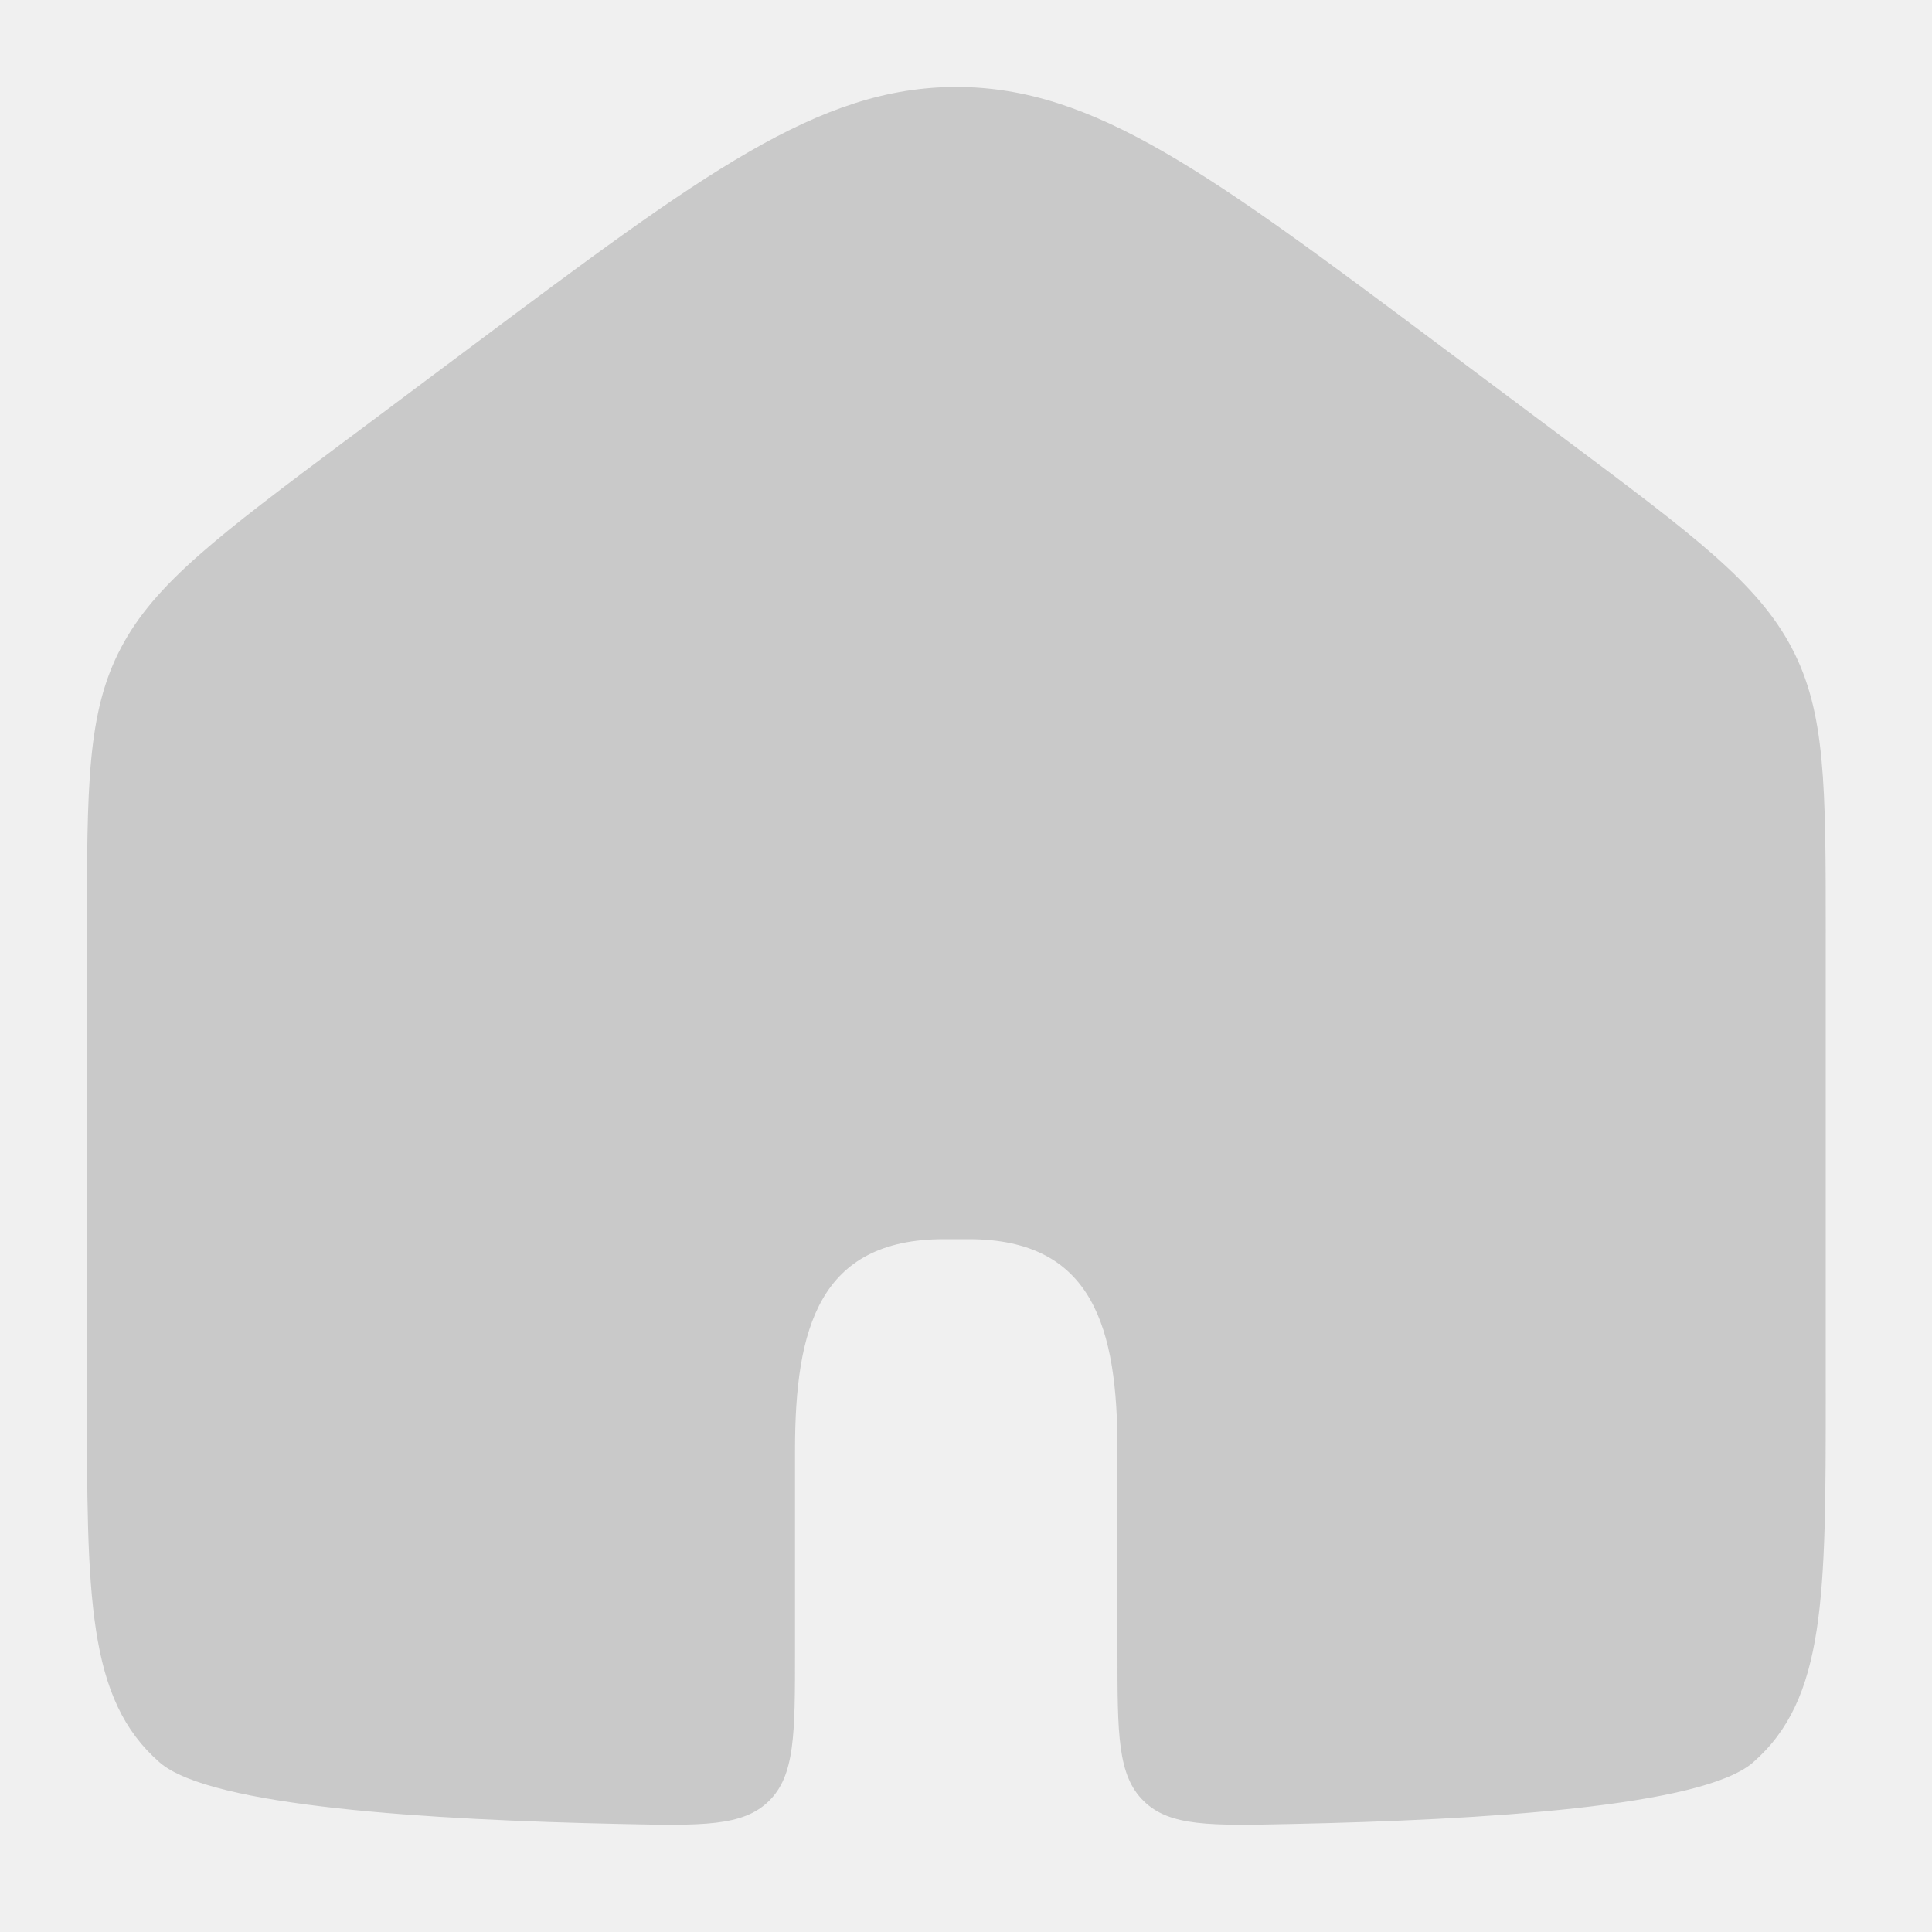
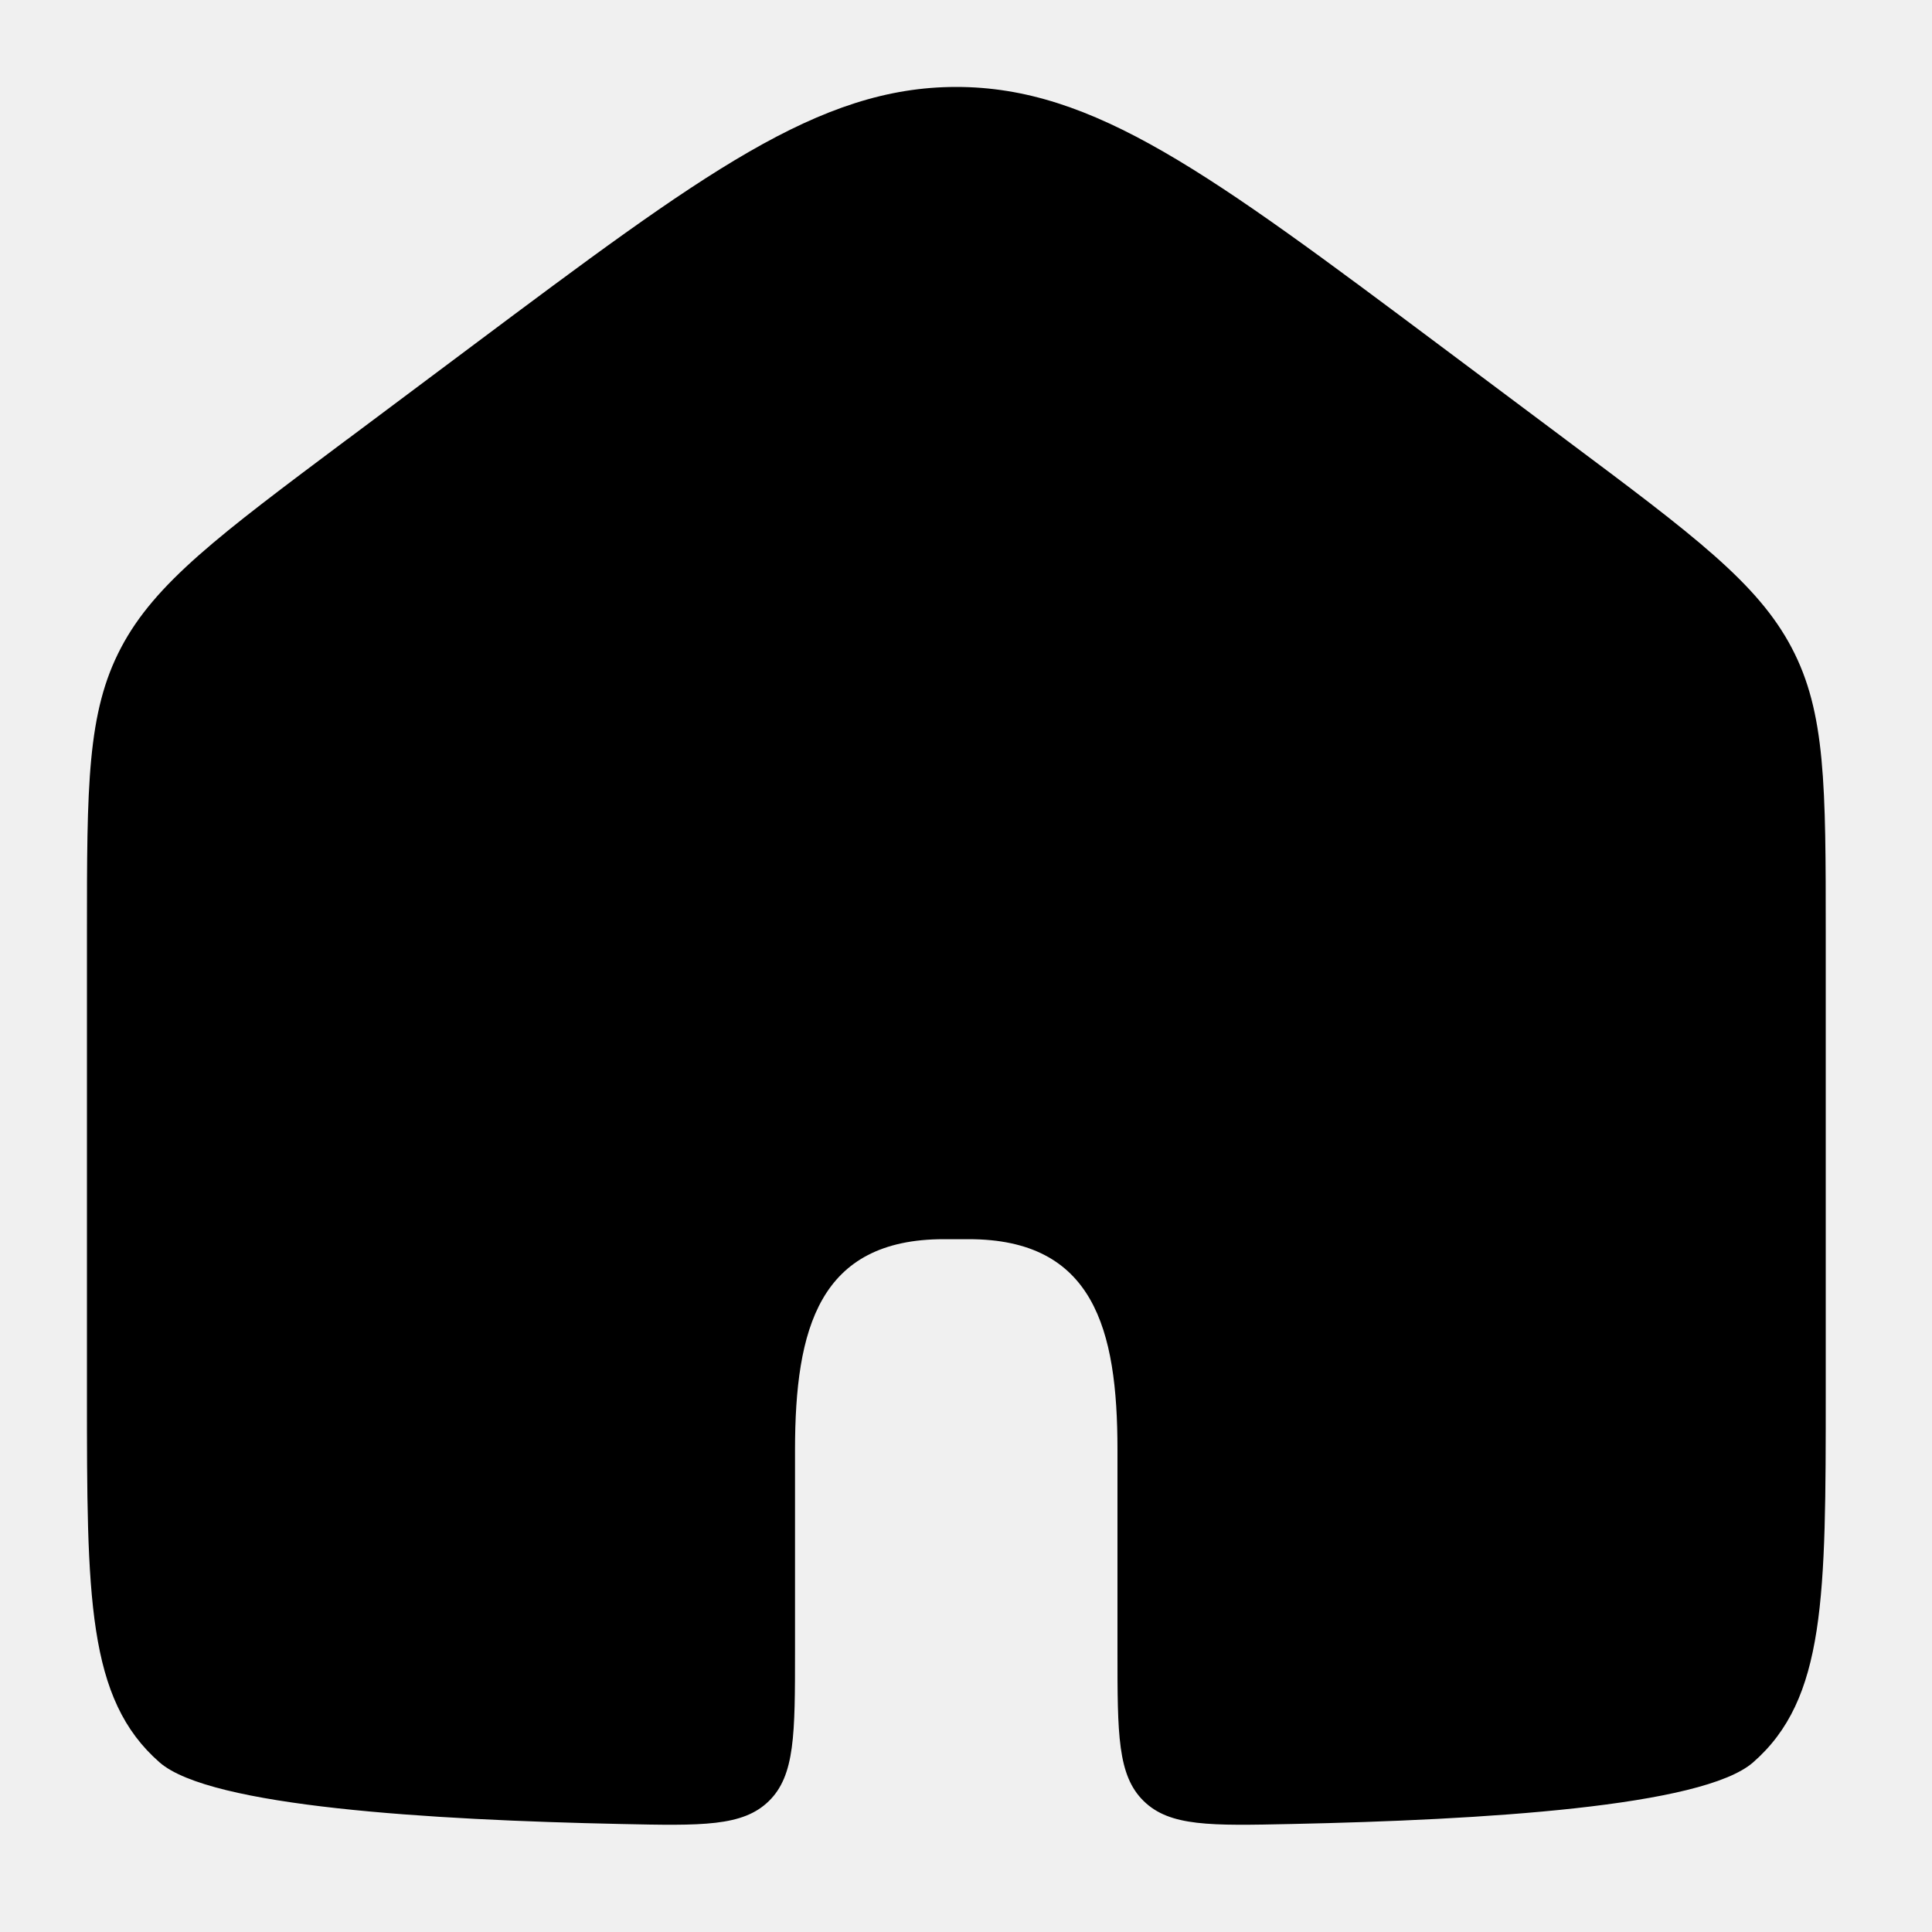
<svg xmlns="http://www.w3.org/2000/svg" width="20" height="20" viewBox="0 0 20 20" fill="none">
  <g clip-path="url(#clip0_545_890)">
-     <path d="M14.92 3.587C12.524 1.795 11.326 0.9 9.899 0.9C8.473 0.9 7.275 1.796 4.88 3.587L3.594 4.549L3.589 4.552C2.267 5.541 1.605 6.036 1.253 6.705C0.9 7.374 0.9 8.135 0.9 9.658V14.415C0.9 16.53 0.9 17.588 1.653 18.245C2.177 18.702 4.446 18.84 6.428 18.882C7.269 18.9 7.69 18.909 7.96 18.644C8.23 18.379 8.23 17.952 8.23 17.097V15.007C8.231 13.755 8.477 12.828 9.771 12.828H10.028C11.321 12.828 11.568 13.755 11.568 15.007V17.097C11.568 17.952 11.568 18.379 11.839 18.644C12.109 18.909 12.53 18.9 13.371 18.882C15.353 18.84 17.622 18.702 18.147 18.245C18.9 17.588 18.9 16.53 18.9 14.415V9.658C18.9 8.135 18.9 7.374 18.547 6.705C18.195 6.036 17.533 5.541 16.211 4.553L16.206 4.549L14.92 3.587Z" fill="#C9C9C9" />
+     <path d="M14.92 3.587C12.524 1.795 11.326 0.9 9.899 0.9C8.473 0.9 7.275 1.796 4.88 3.587L3.594 4.549L3.589 4.552C2.267 5.541 1.605 6.036 1.253 6.705C0.9 7.374 0.9 8.135 0.9 9.658V14.415C0.9 16.53 0.9 17.588 1.653 18.245C2.177 18.702 4.446 18.84 6.428 18.882C7.269 18.9 7.69 18.909 7.96 18.644C8.23 18.379 8.23 17.952 8.23 17.097V15.007C8.231 13.755 8.477 12.828 9.771 12.828H10.028C11.321 12.828 11.568 13.755 11.568 15.007V17.097C11.568 17.952 11.568 18.379 11.839 18.644C12.109 18.909 12.53 18.9 13.371 18.882C15.353 18.84 17.622 18.702 18.147 18.245C18.9 17.588 18.9 16.53 18.9 14.415V9.658C18.9 8.135 18.9 7.374 18.547 6.705C18.195 6.036 17.533 5.541 16.211 4.553L16.206 4.549L14.92 3.587Z" fill="currentColor" />
  </g>
  <defs>
    <clipPath id="clip0_545_890">
      <rect width="19.8" height="19.8" fill="white" />
    </clipPath>
  </defs>
</svg>
